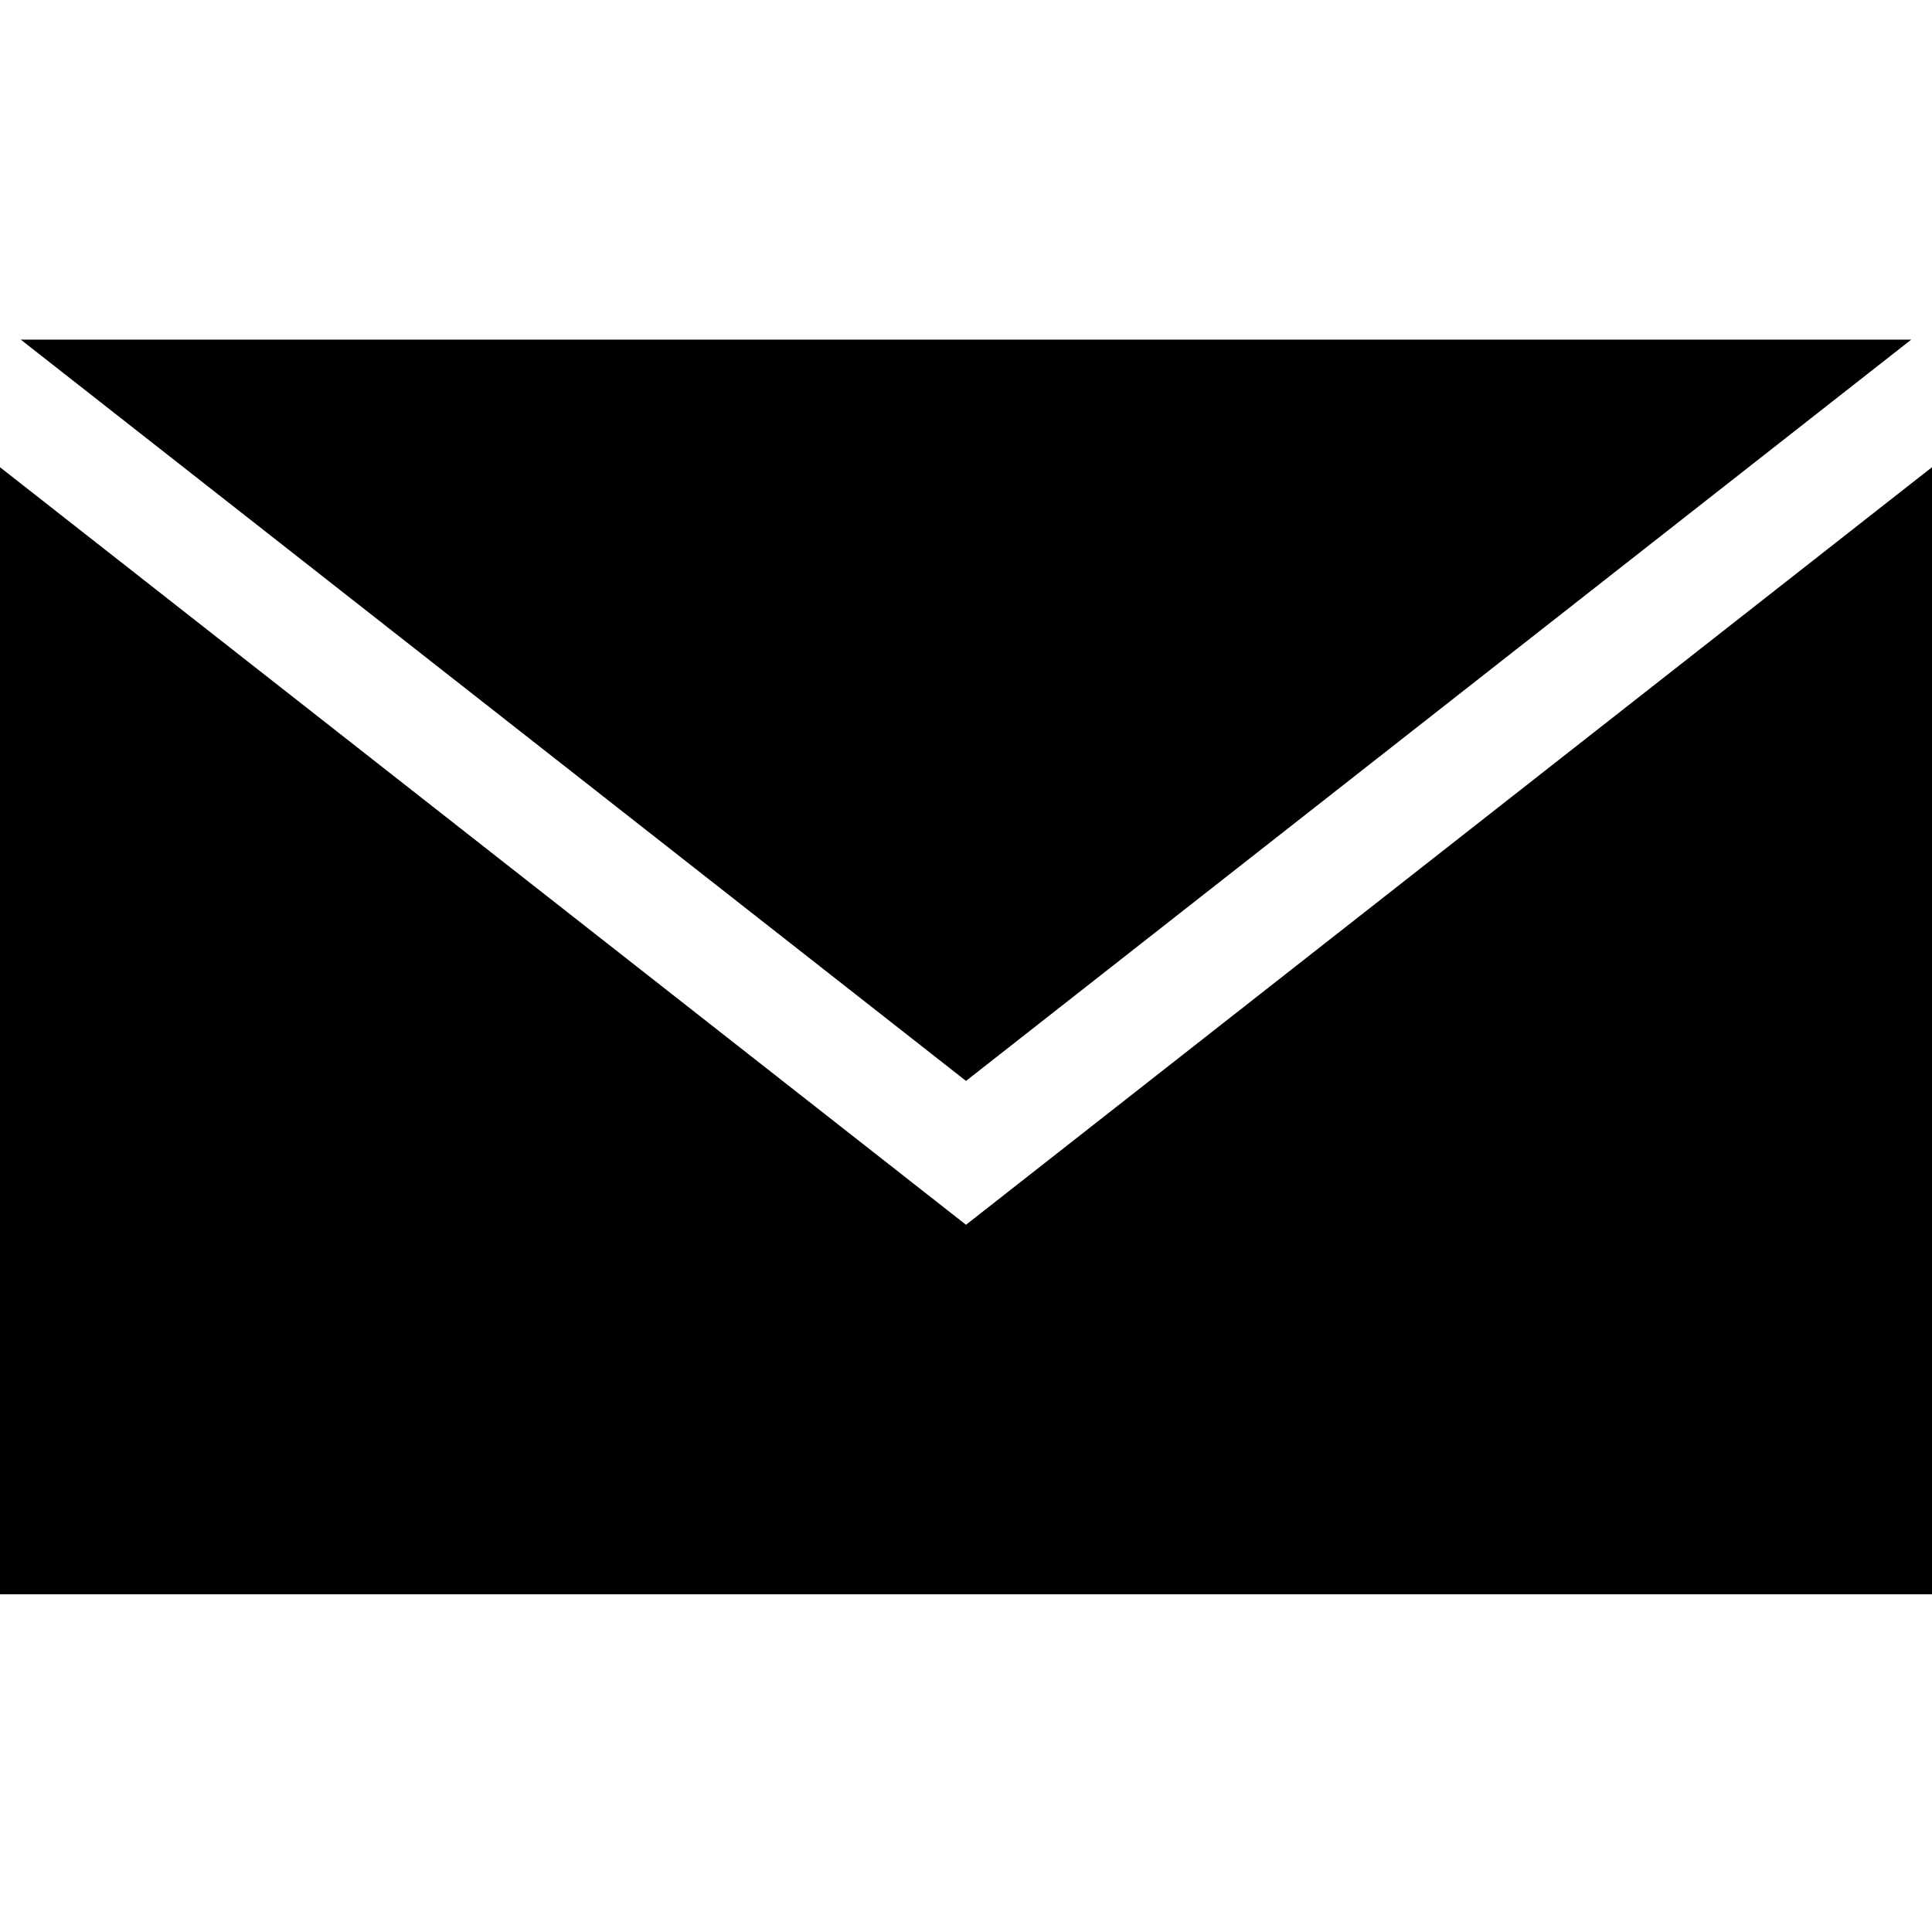
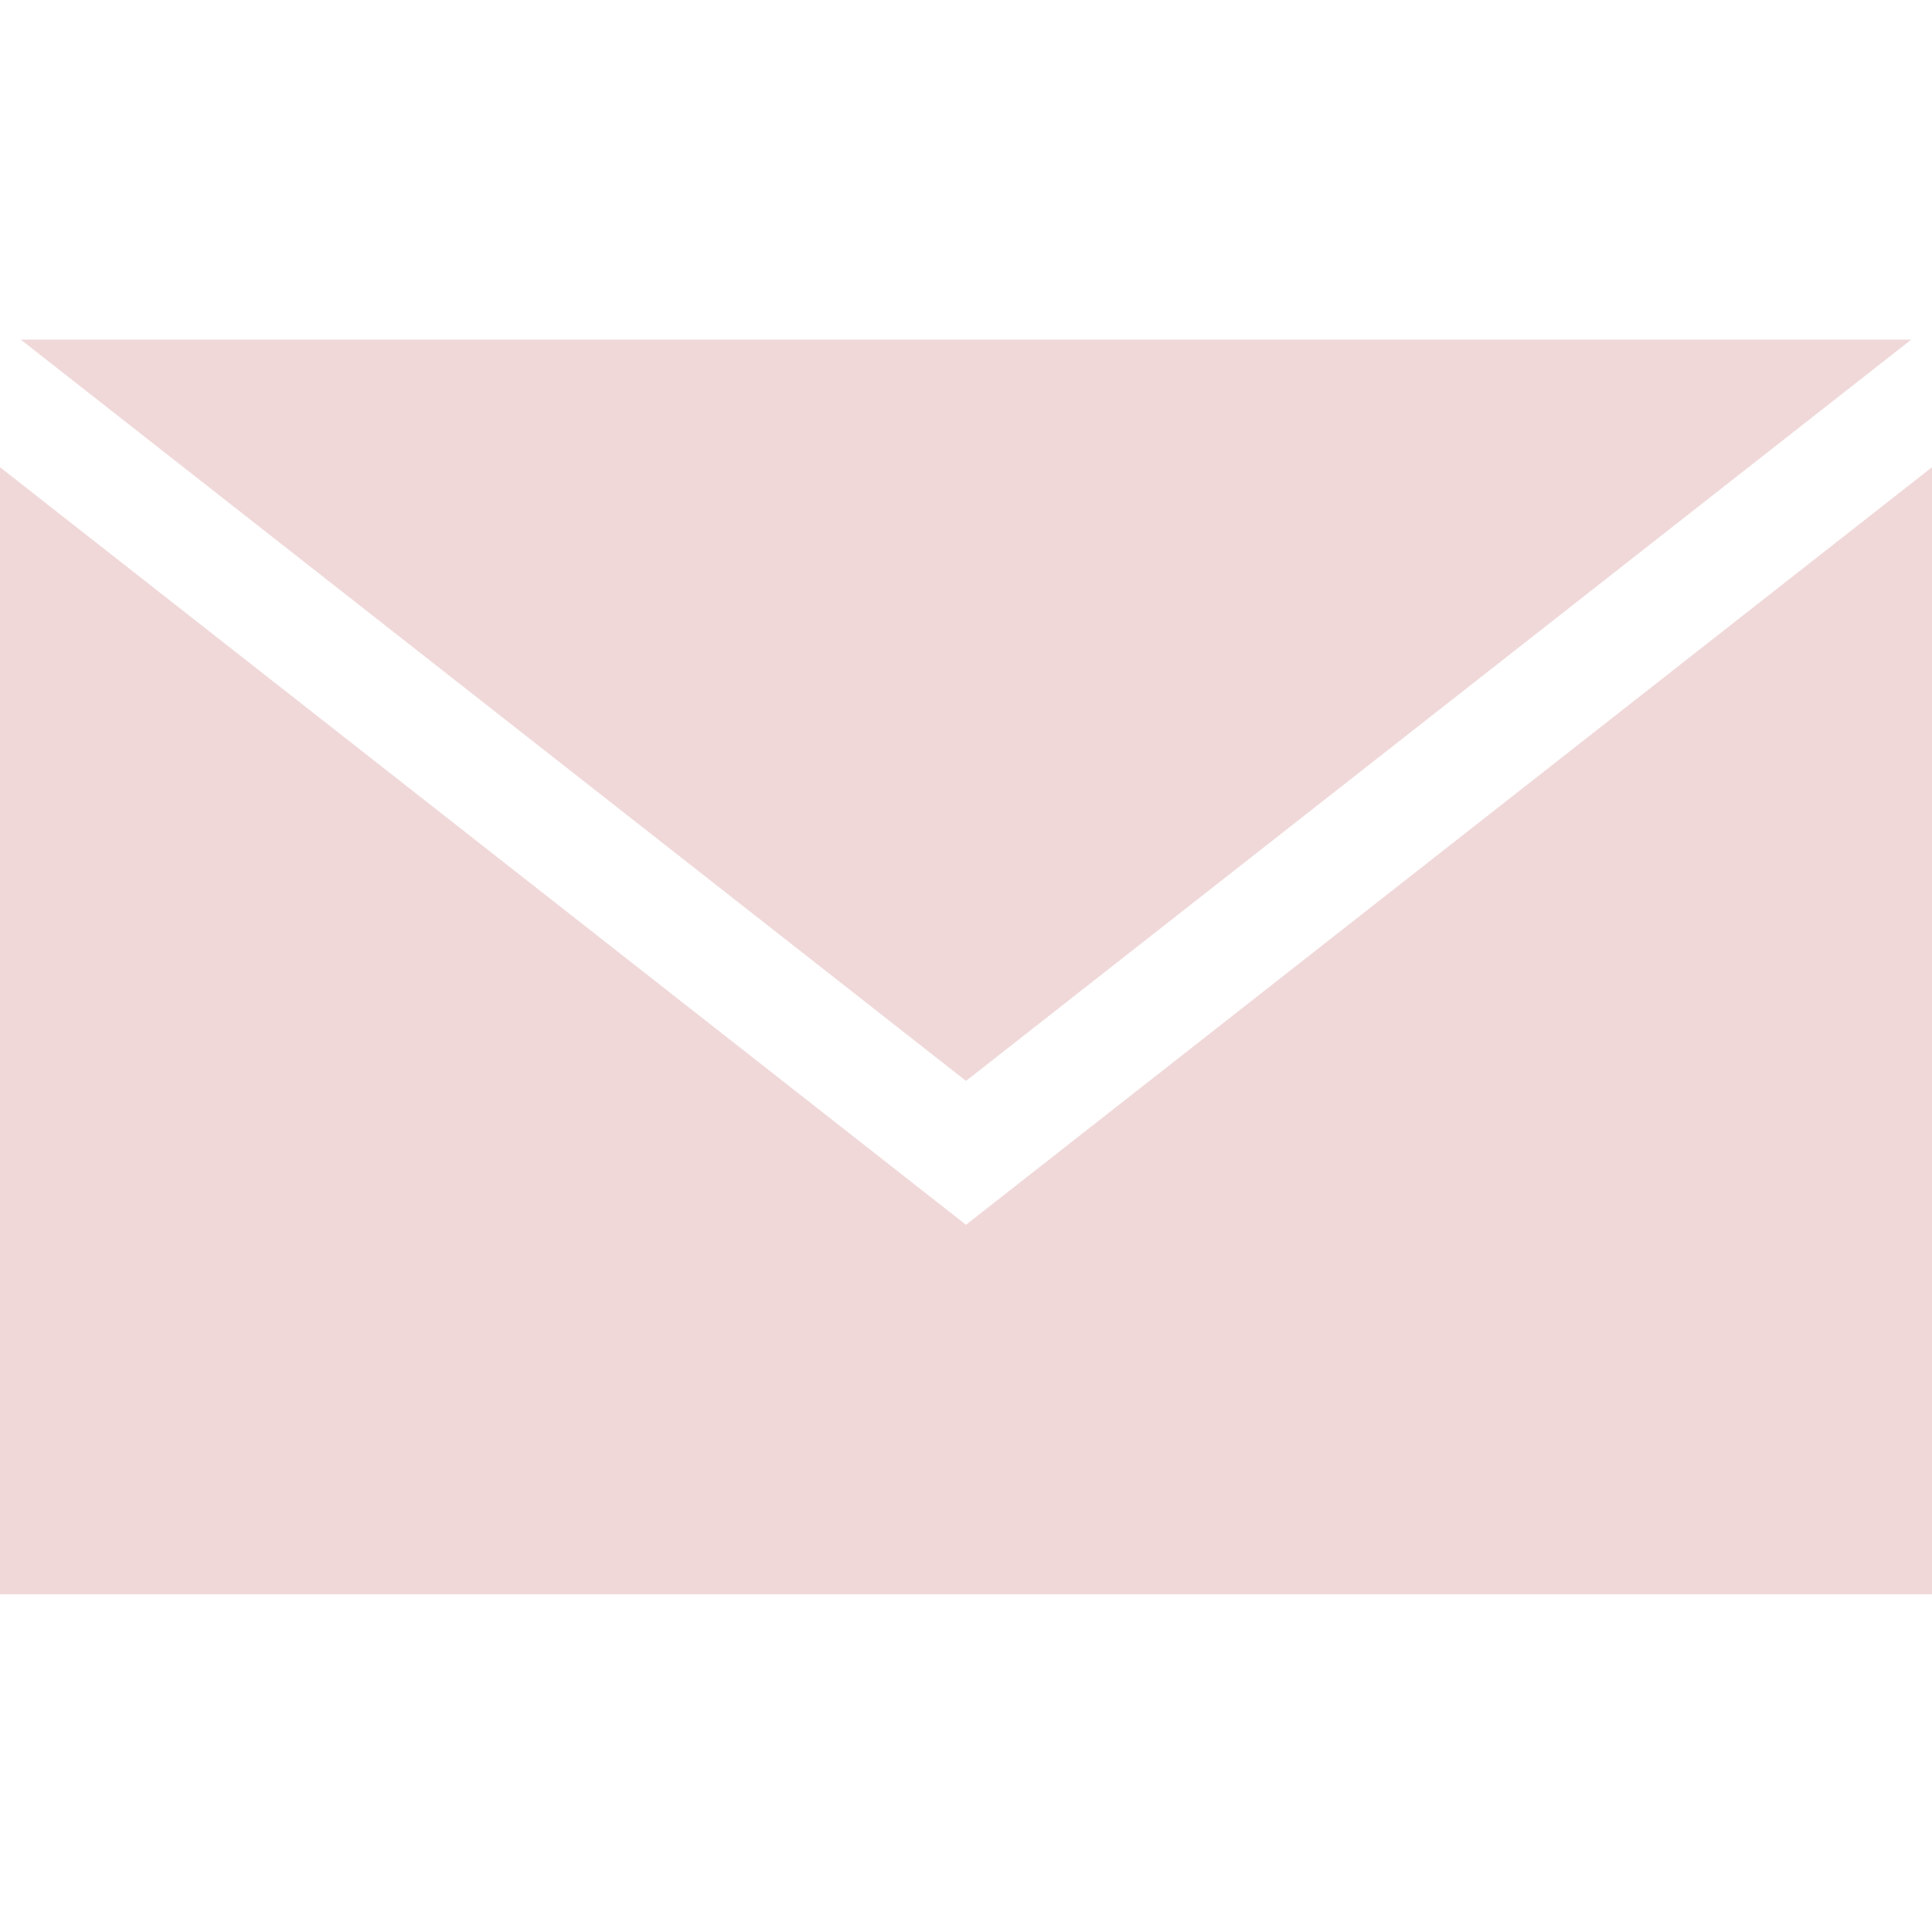
<svg xmlns="http://www.w3.org/2000/svg" height="512pt" viewBox="0 -89 512 511" width="512pt">
-   <path d="m256 235.078-256-200.762v298.68h512v-298.68zm0 0" />
-   <path d="m506.504.5h-501.008l250.504 196.453zm0 0" />
+   <path fill="#f0d8d9" d="m256 235.078-256-200.762v298.68h512v-298.68zm0 0" />
+   <path fill="#f0d8d9" d="m506.504.5h-501.008l250.504 196.453zm0 0" />
</svg>
